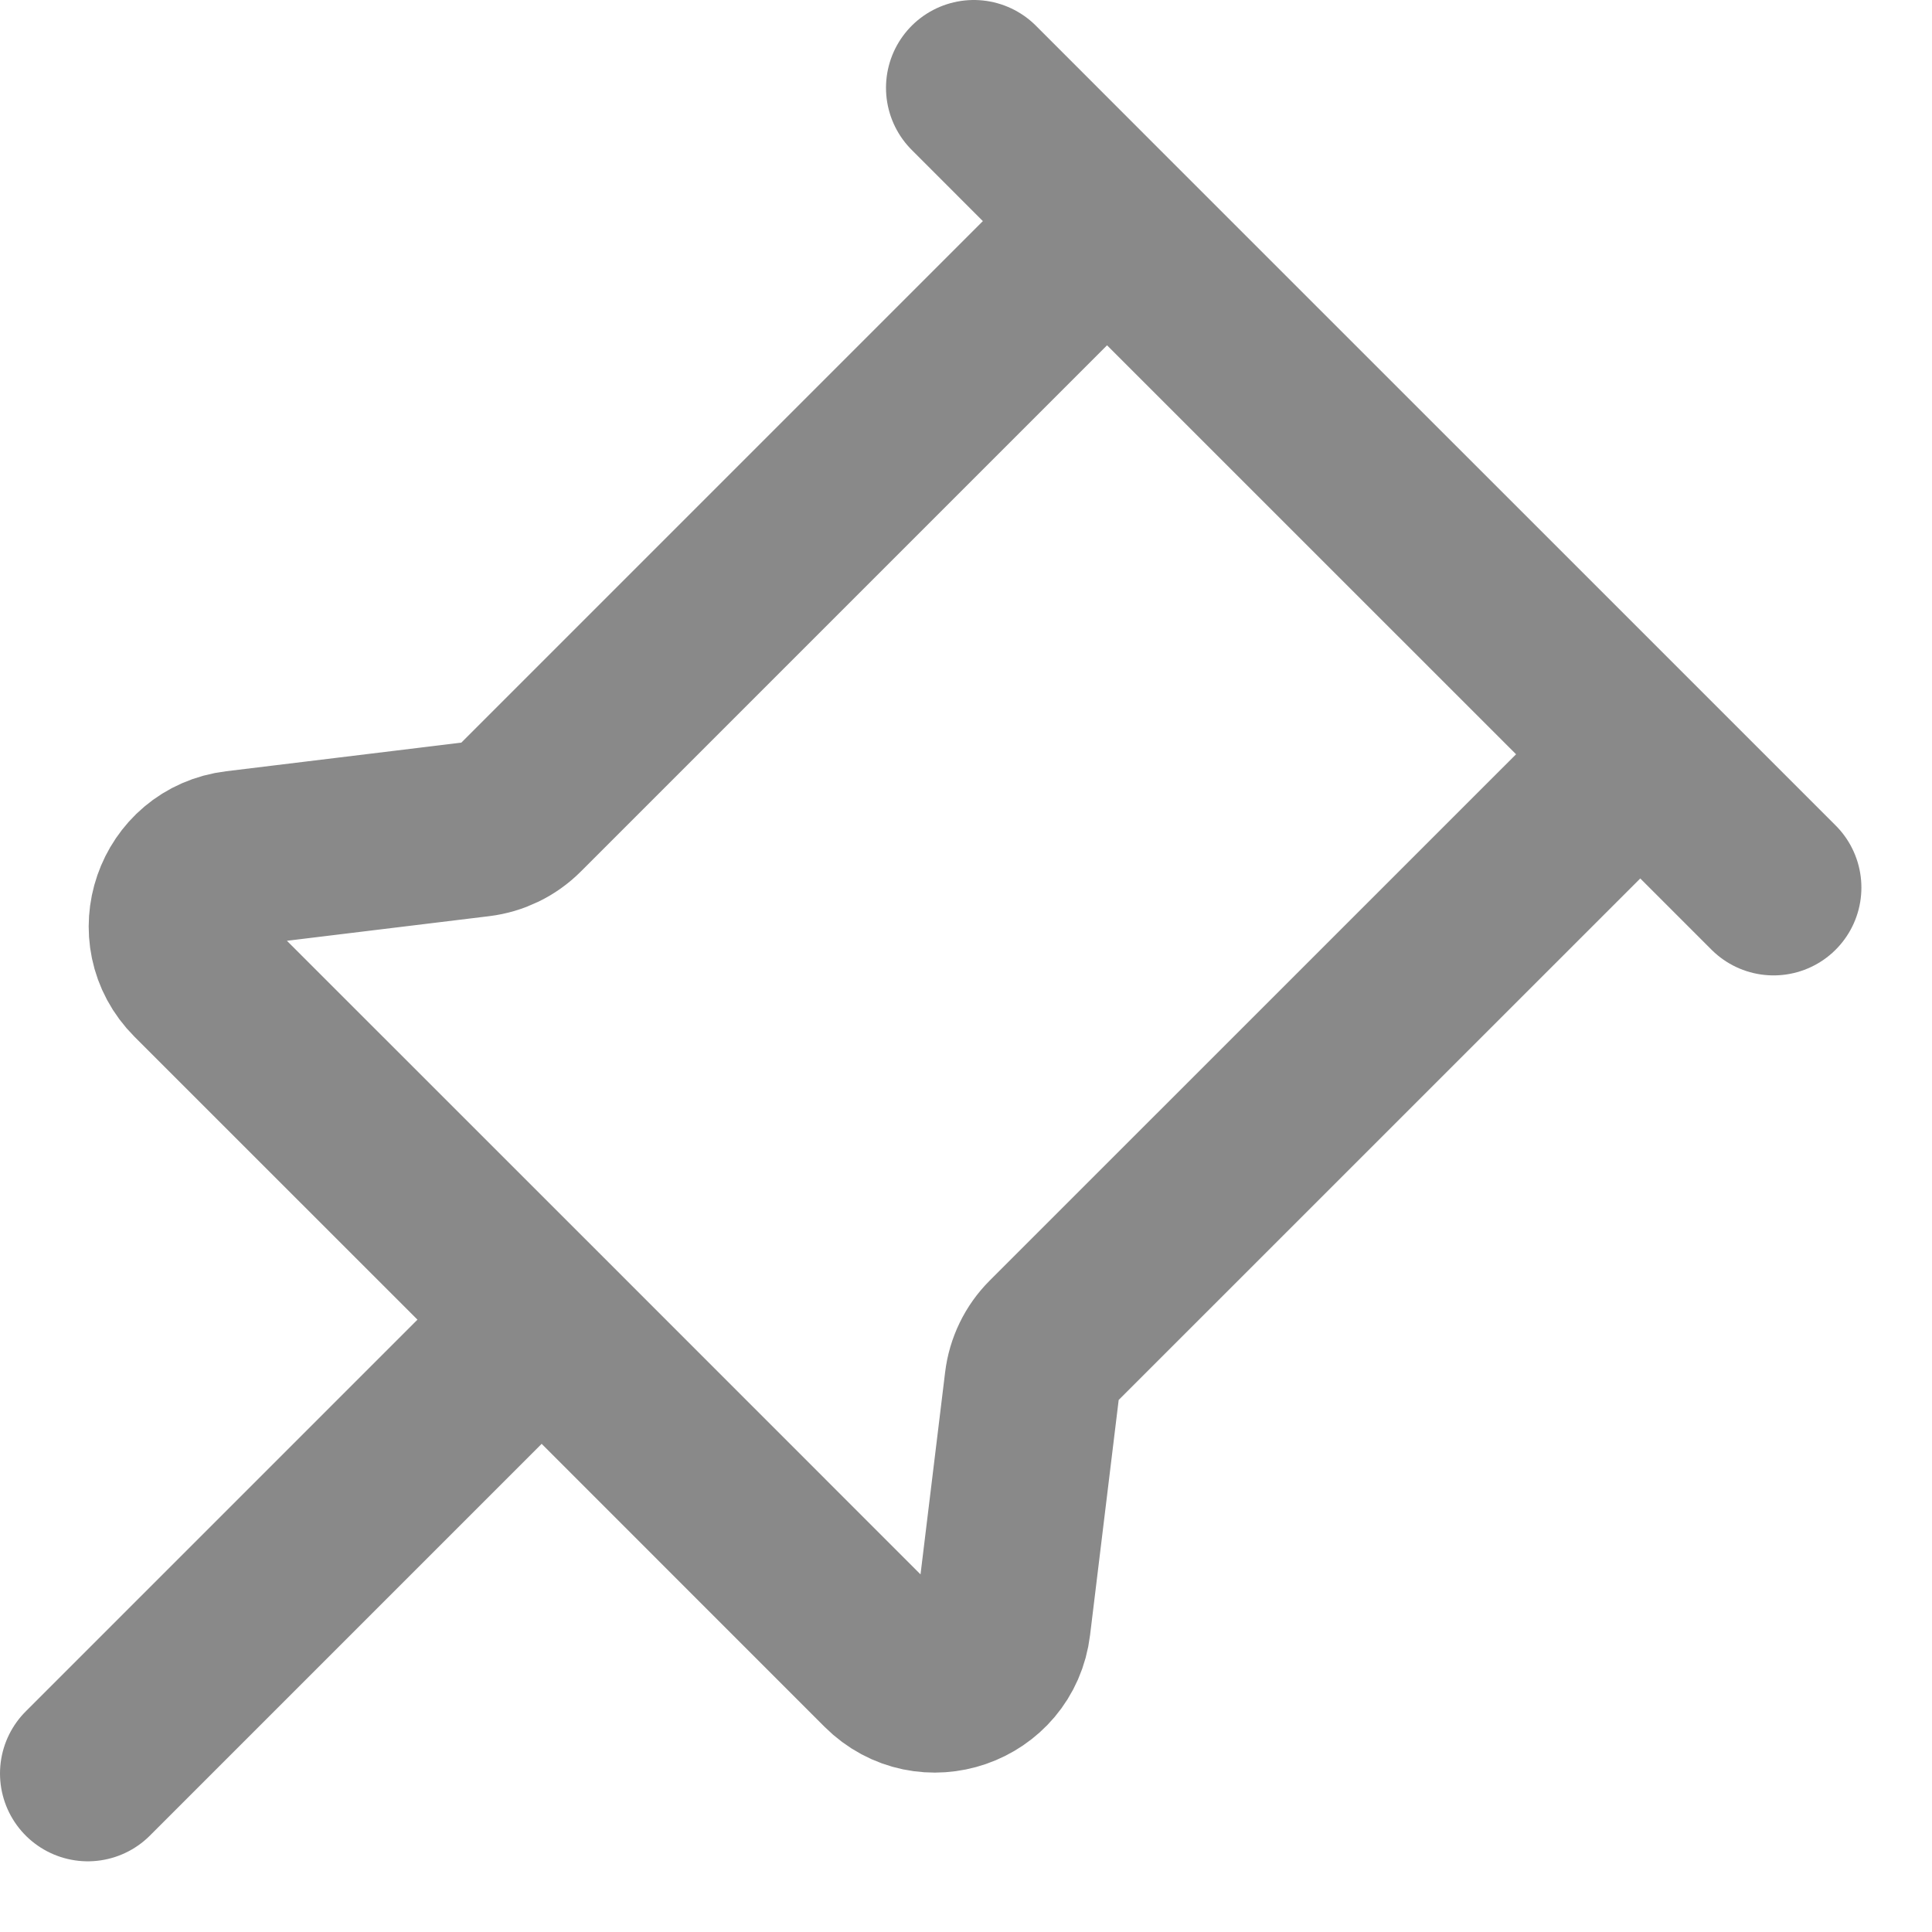
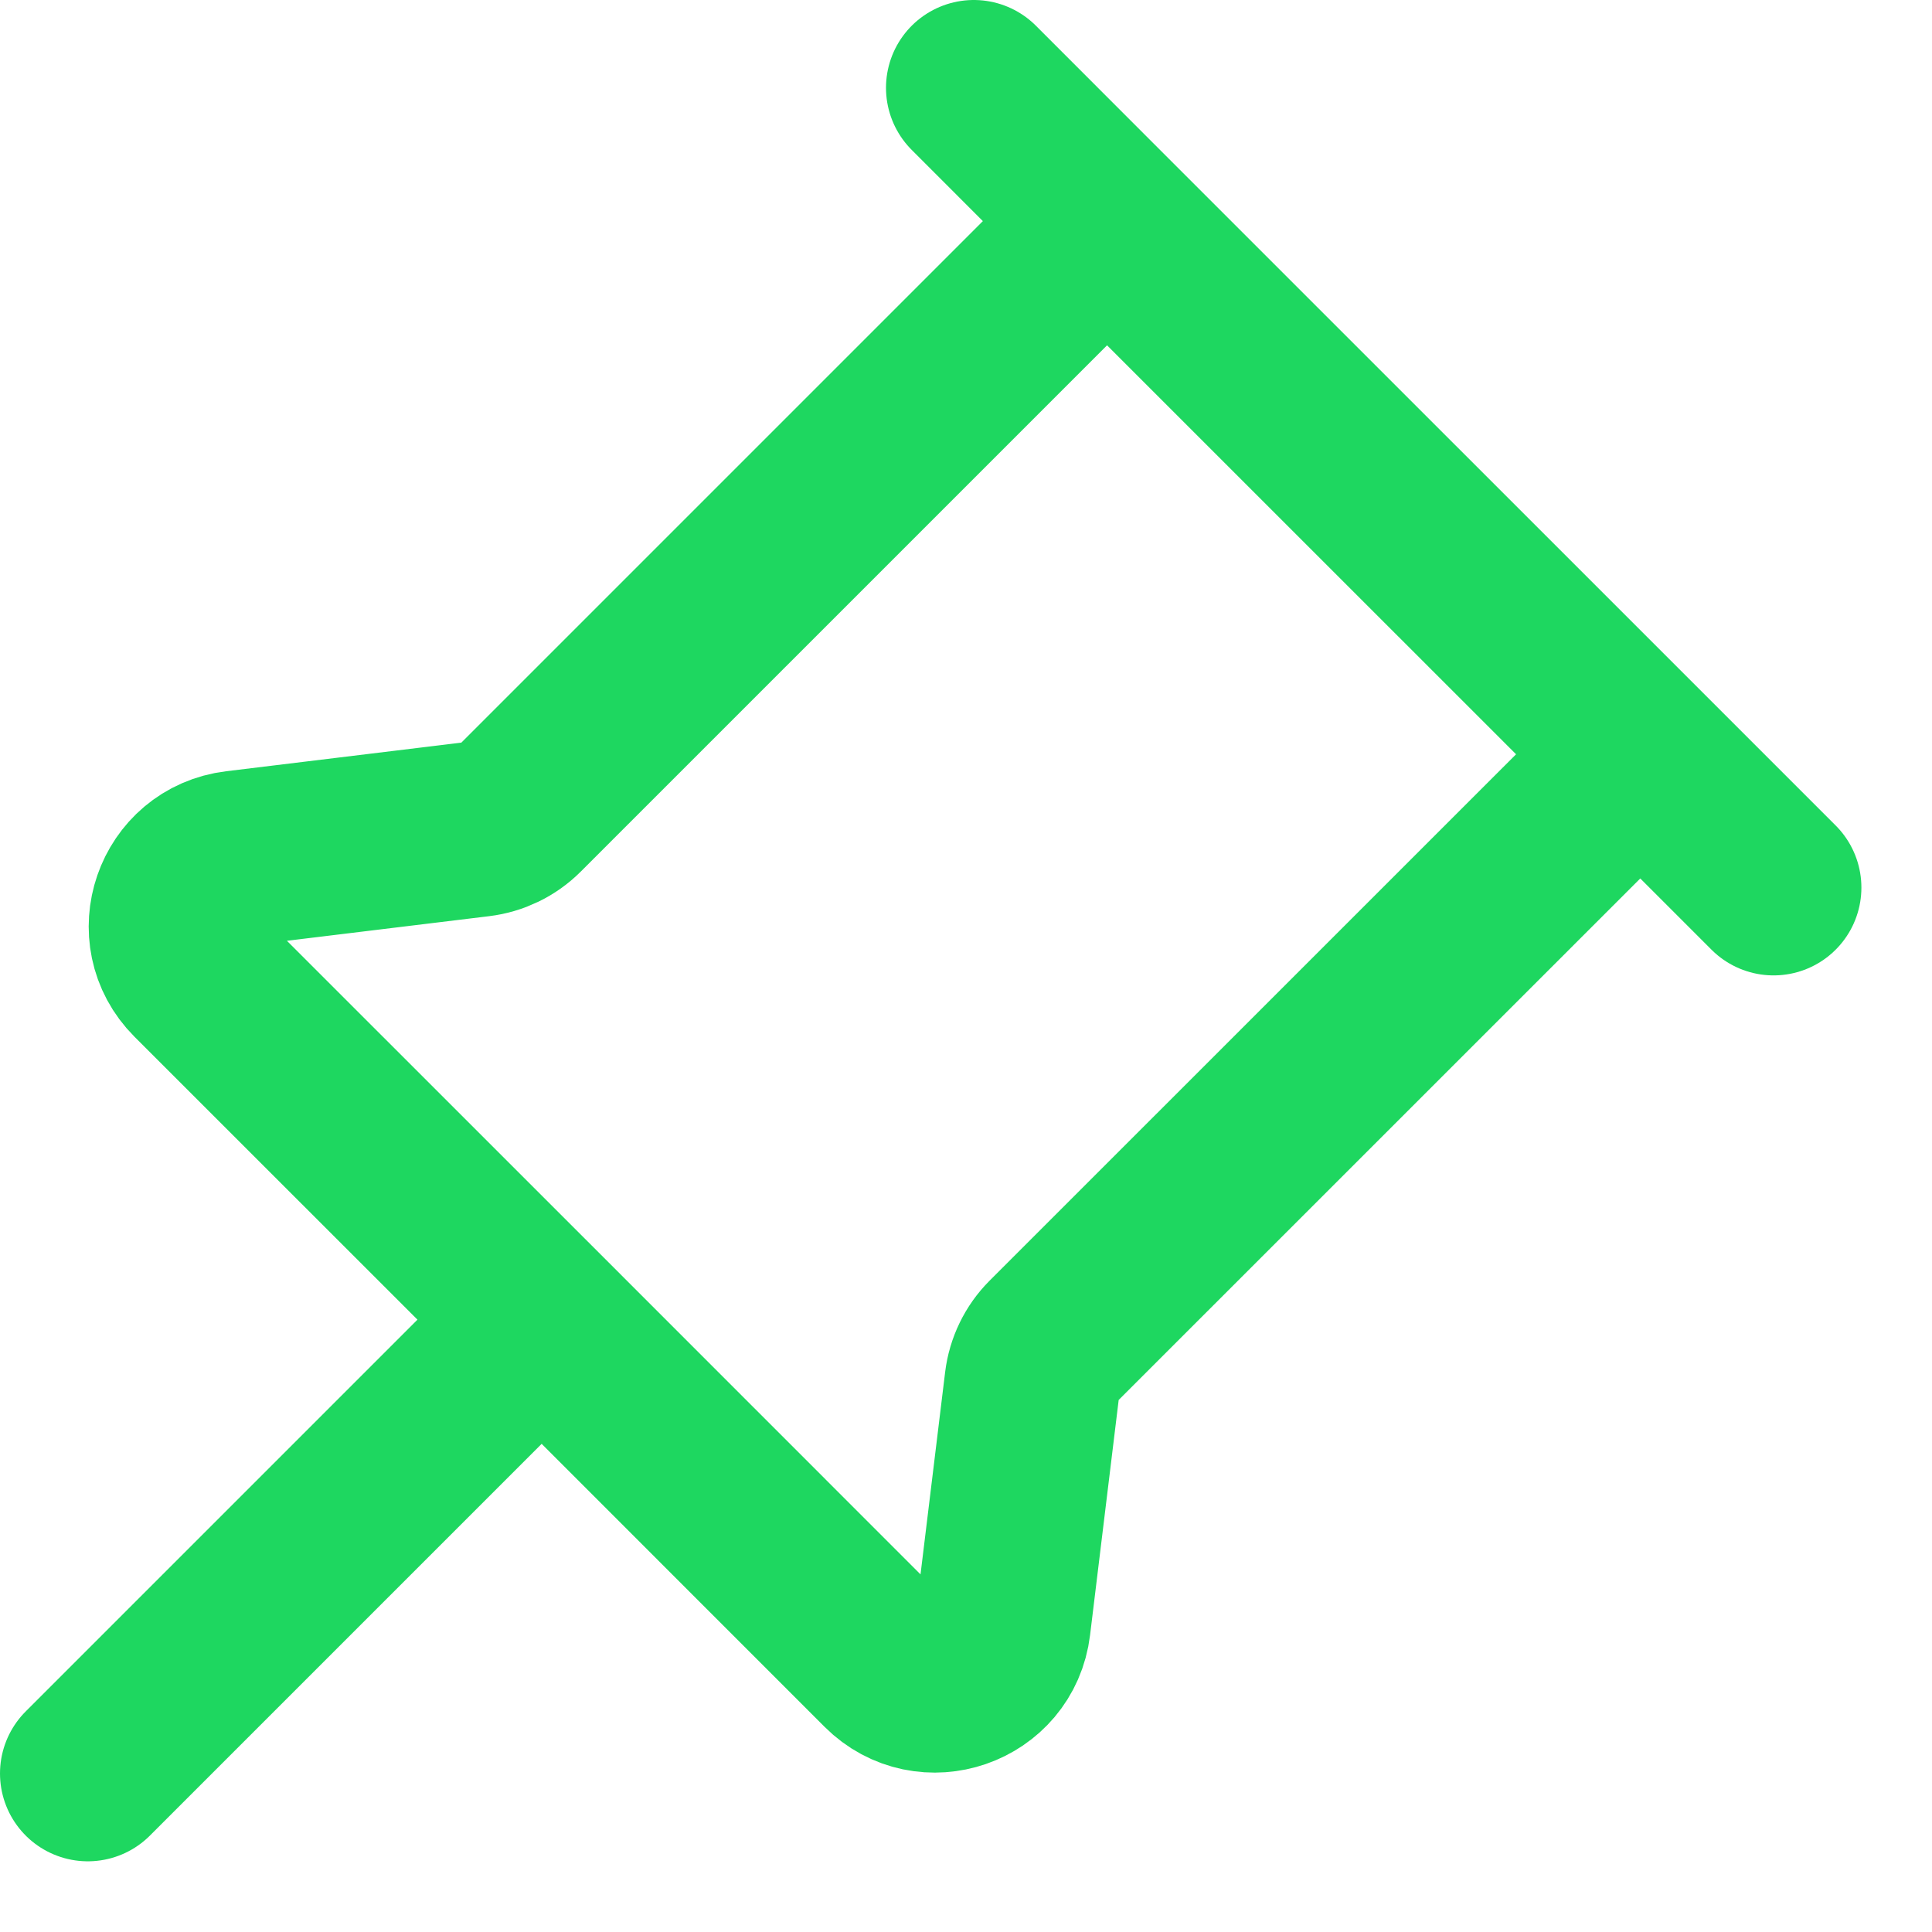
<svg xmlns="http://www.w3.org/2000/svg" width="22" height="22" viewBox="0 0 22 22" fill="none">
-   <path d="M12.606 2.518L11.089 1M12.606 2.518L5.906 9.218C5.783 9.341 5.622 9.419 5.449 9.44L2.696 9.775C2.051 9.853 1.78 10.64 2.239 11.099L6.168 15.027M12.606 2.518L18.678 8.589M20.196 10.107L18.678 8.589M18.678 8.589L11.977 15.289C11.854 15.412 11.776 15.573 11.755 15.746L11.42 18.499C11.342 19.144 10.556 19.415 10.096 18.956L6.168 15.027M6.168 15.027L1 20.195" stroke="#898989" stroke-width="2" stroke-linecap="round" stroke-linejoin="round" />
+   <path d="M12.606 2.518L11.089 1M12.606 2.518L5.906 9.218C5.783 9.341 5.622 9.419 5.449 9.44L2.696 9.775C2.051 9.853 1.78 10.64 2.239 11.099L6.168 15.027M12.606 2.518L18.678 8.589M20.196 10.107L18.678 8.589M18.678 8.589L11.977 15.289C11.854 15.412 11.776 15.573 11.755 15.746L11.42 18.499C11.342 19.144 10.556 19.415 10.096 18.956L6.168 15.027M6.168 15.027L1 20.195" stroke="#1ED760" stroke-width="2" stroke-linecap="round" stroke-linejoin="round" />
</svg>
